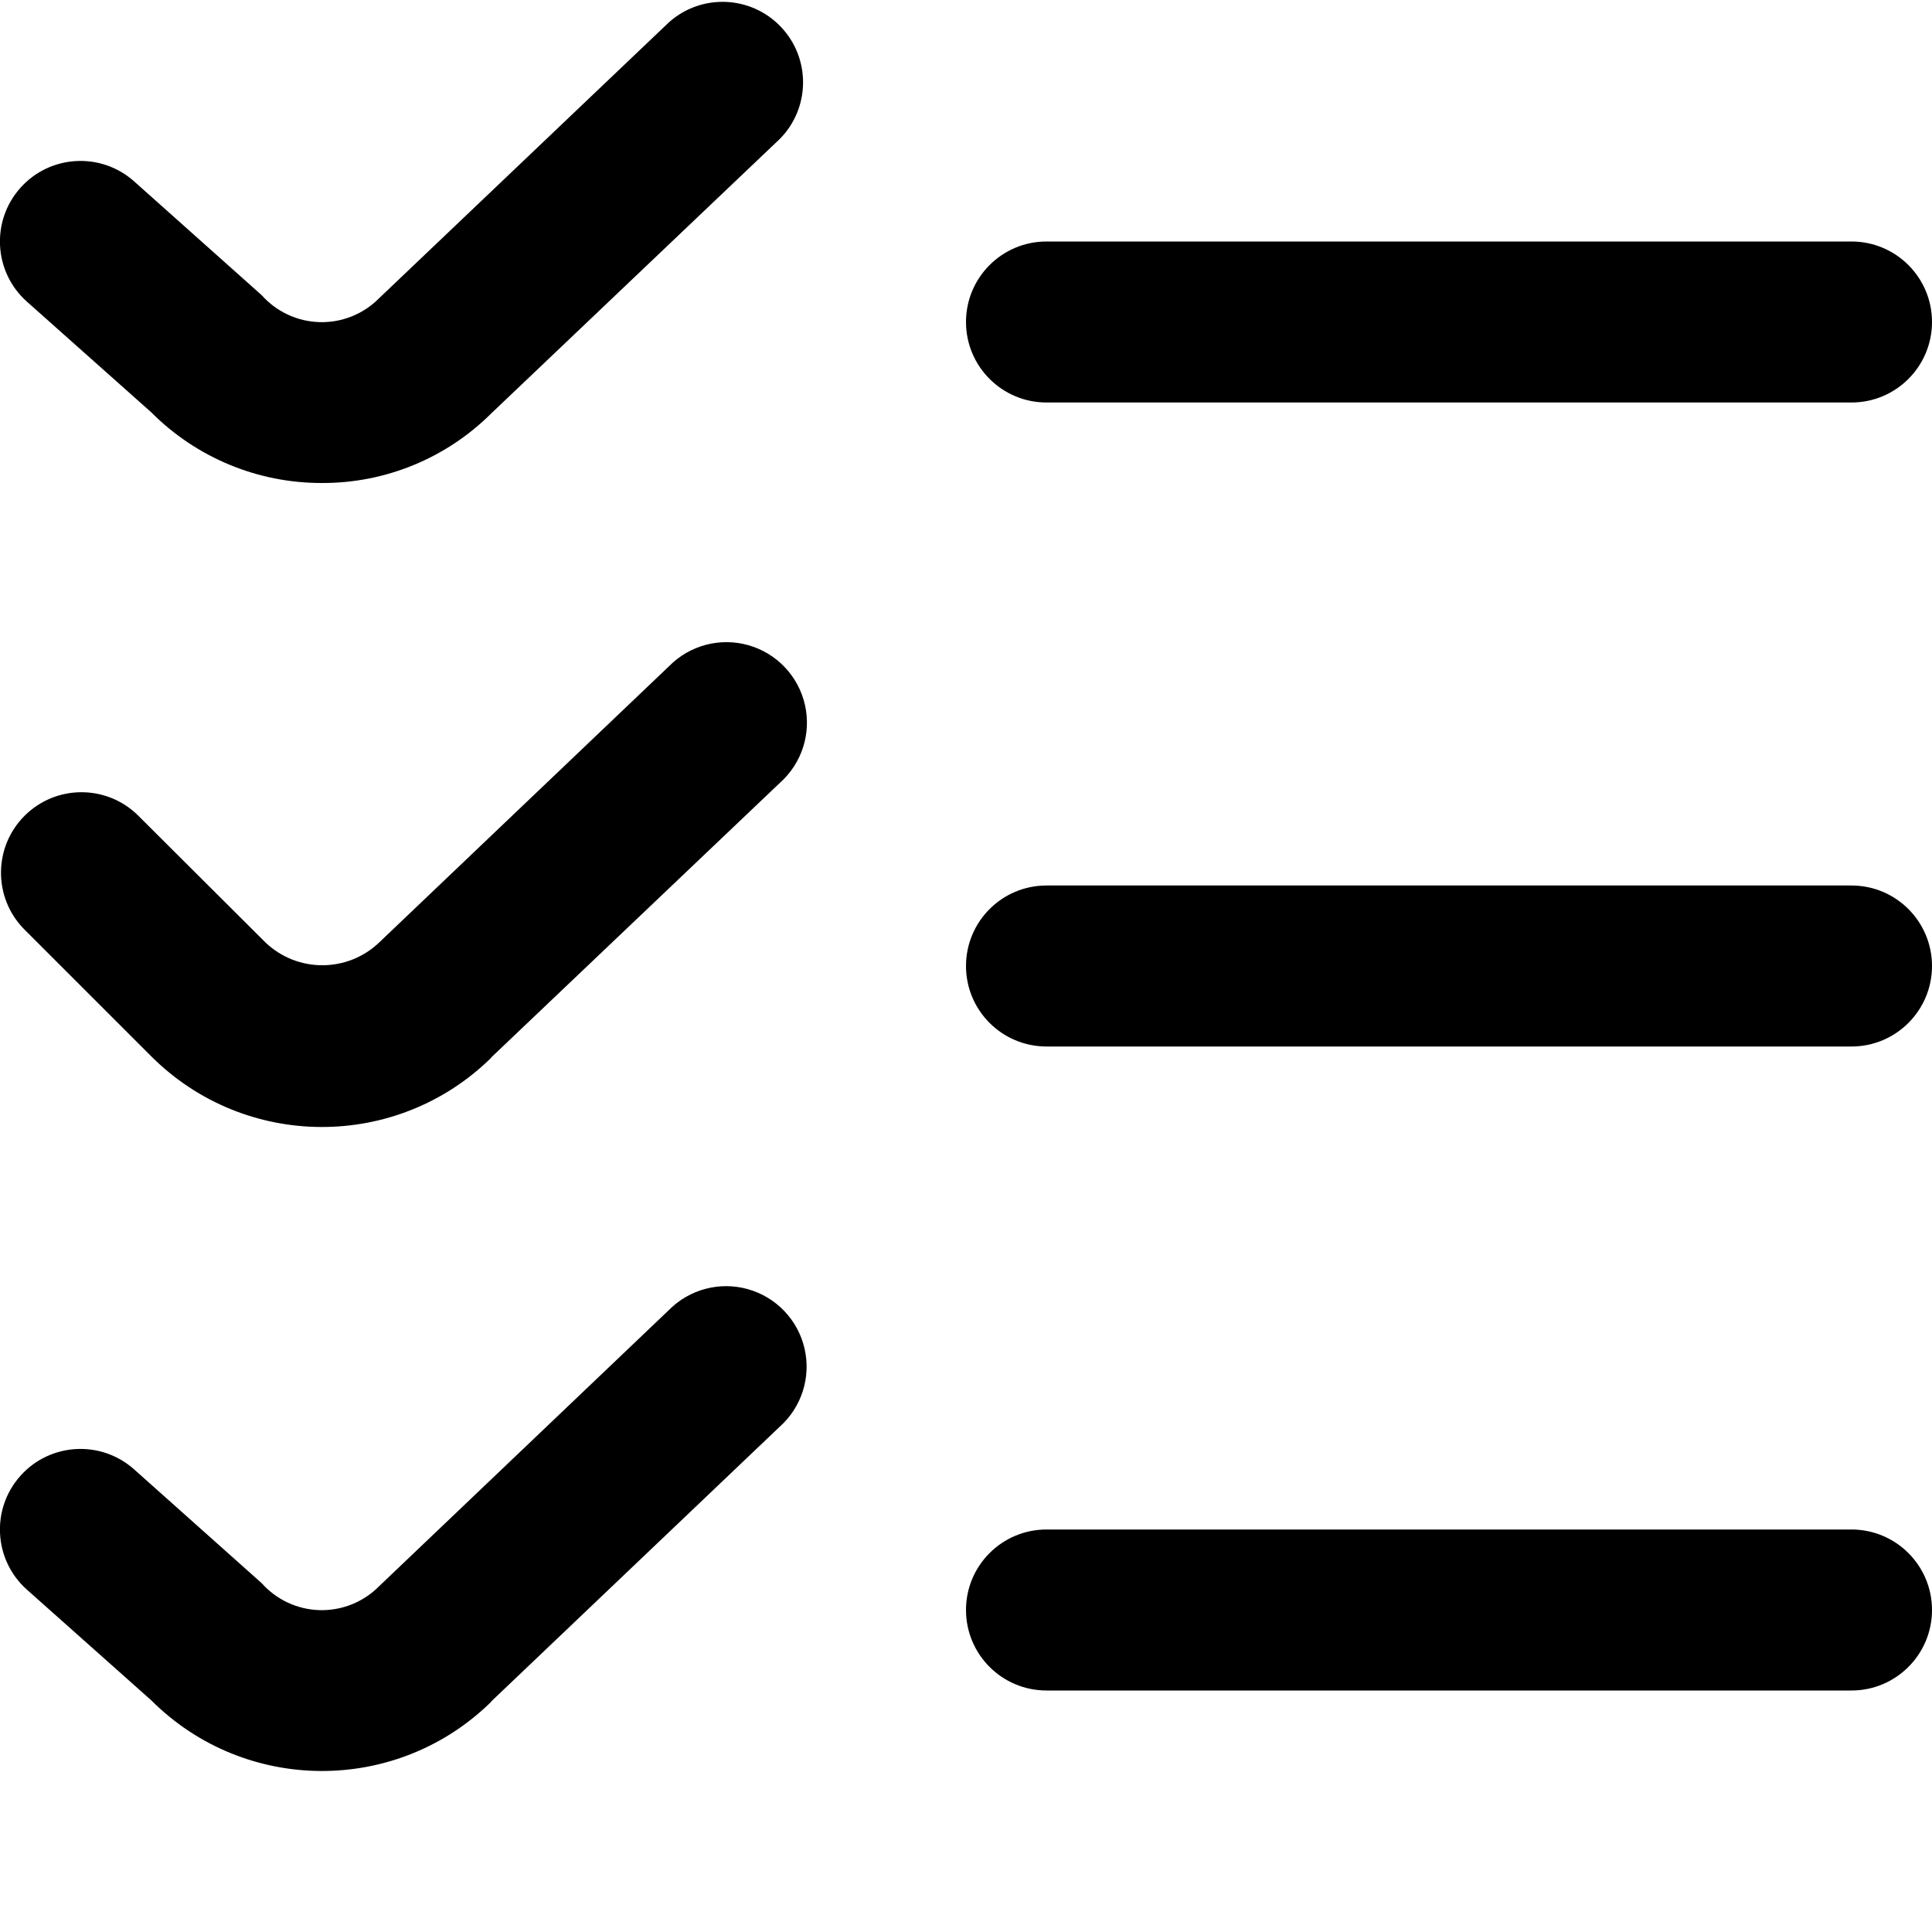
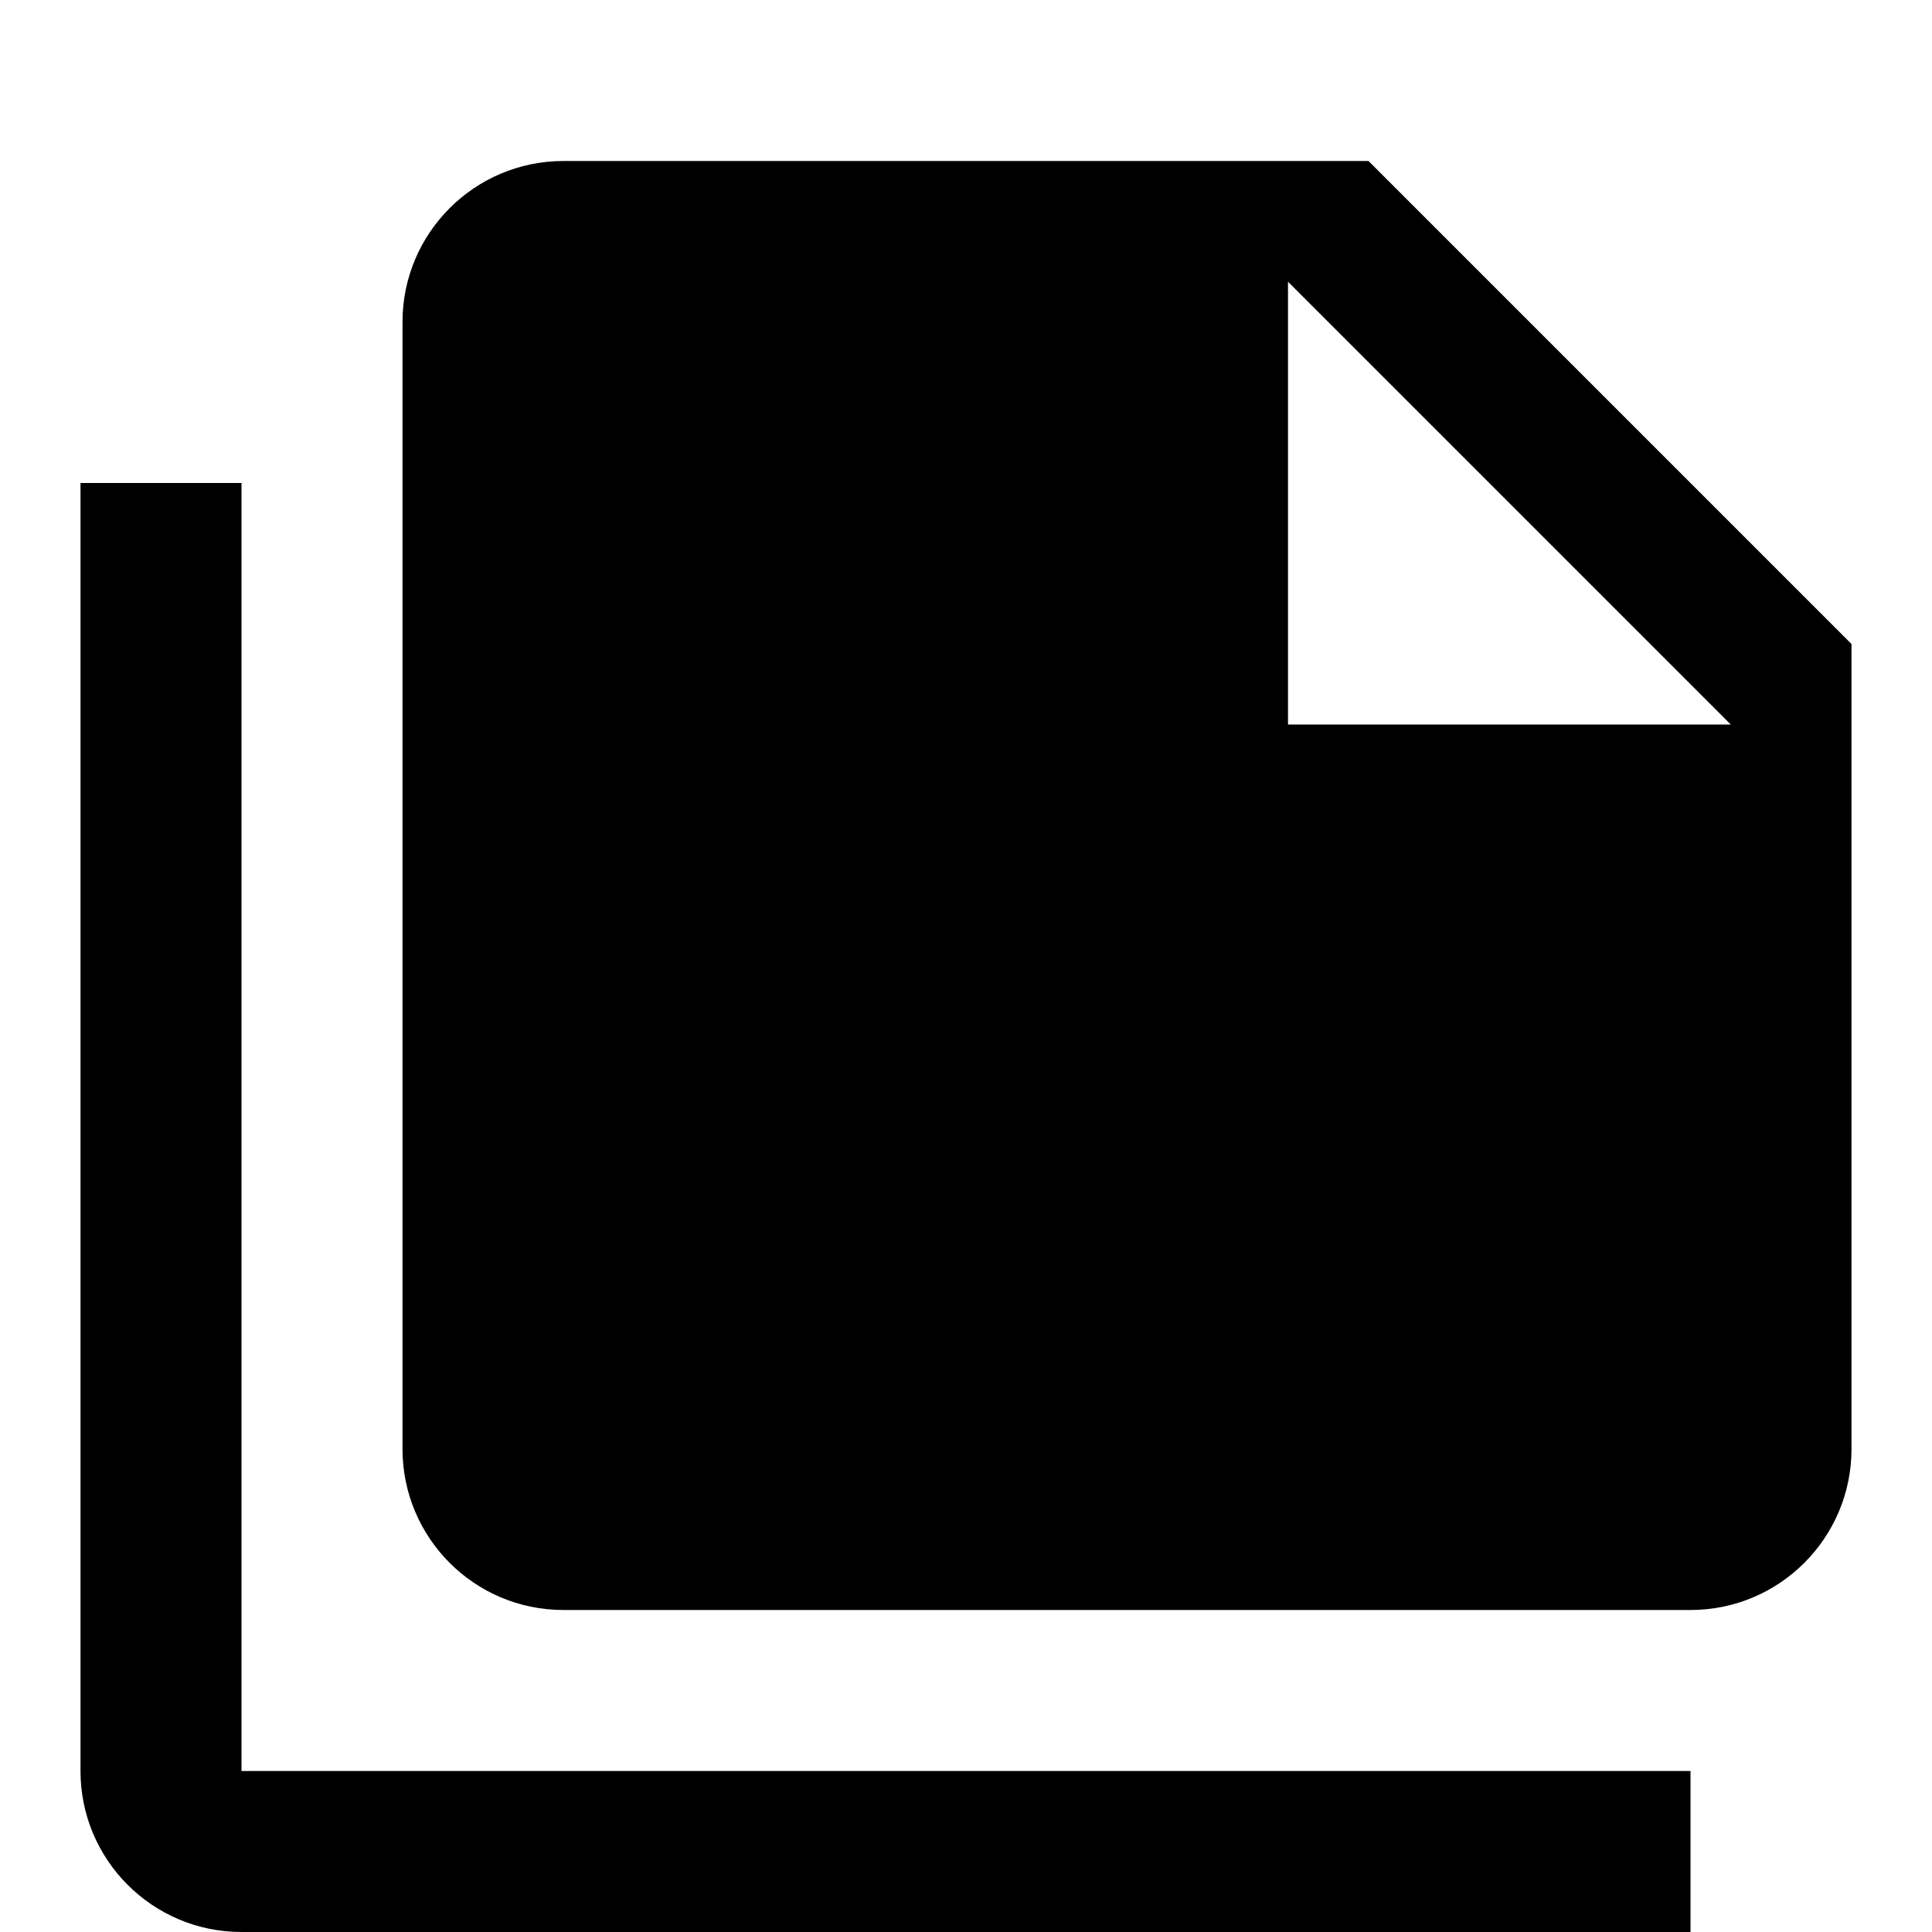
- <svg xmlns="http://www.w3.org/2000/svg" id="Layer_1" height="512" viewBox="0 0 24 24" width="512" data-name="Layer 1">
-   <path d="m4 6a2.982 2.982 0 0 1 -2.122-.879l-1.544-1.374a1 1 0 0 1 1.332-1.494l1.585 1.414a1 1 0 0 0 1.456.04l3.604-3.431a1 1 0 0 1 1.378 1.448l-3.589 3.414a2.964 2.964 0 0 1 -2.1.862zm20-2a1 1 0 0 0 -1-1h-10a1 1 0 0 0 0 2h10a1 1 0 0 0 1-1zm-17.9 9.138 3.589-3.414a1 1 0 1 0 -1.378-1.448l-3.6 3.431a1.023 1.023 0 0 1 -1.414 0l-1.59-1.585a1 1 0 0 0 -1.414 1.414l1.585 1.585a3 3 0 0 0 4.226.017zm17.9-1.138a1 1 0 0 0 -1-1h-10a1 1 0 0 0 0 2h10a1 1 0 0 0 1-1zm-17.9 9.138 3.585-3.414a1 1 0 1 0 -1.378-1.448l-3.6 3.431a1 1 0 0 1 -1.456-.04l-1.585-1.414a1 1 0 0 0 -1.332 1.494l1.544 1.374a3 3 0 0 0 4.226.017zm17.9-1.138a1 1 0 0 0 -1-1h-10a1 1 0 0 0 0 2h10a1 1 0 0 0 1-1z" />
+ <svg xmlns="http://www.w3.org/2000/svg" viewBox="0 0 24 24">
+   <path d="M16,9H21.5L16,3.5V9M7,2H17L23,8V18A2,2 0 0,1 21,20H7C5.89,20 5,19.1 5,18V4A2,2 0 0,1 7,2M3,6V22H21V24H3A2,2 0 0,1 1,22V6H3Z" />
</svg>
